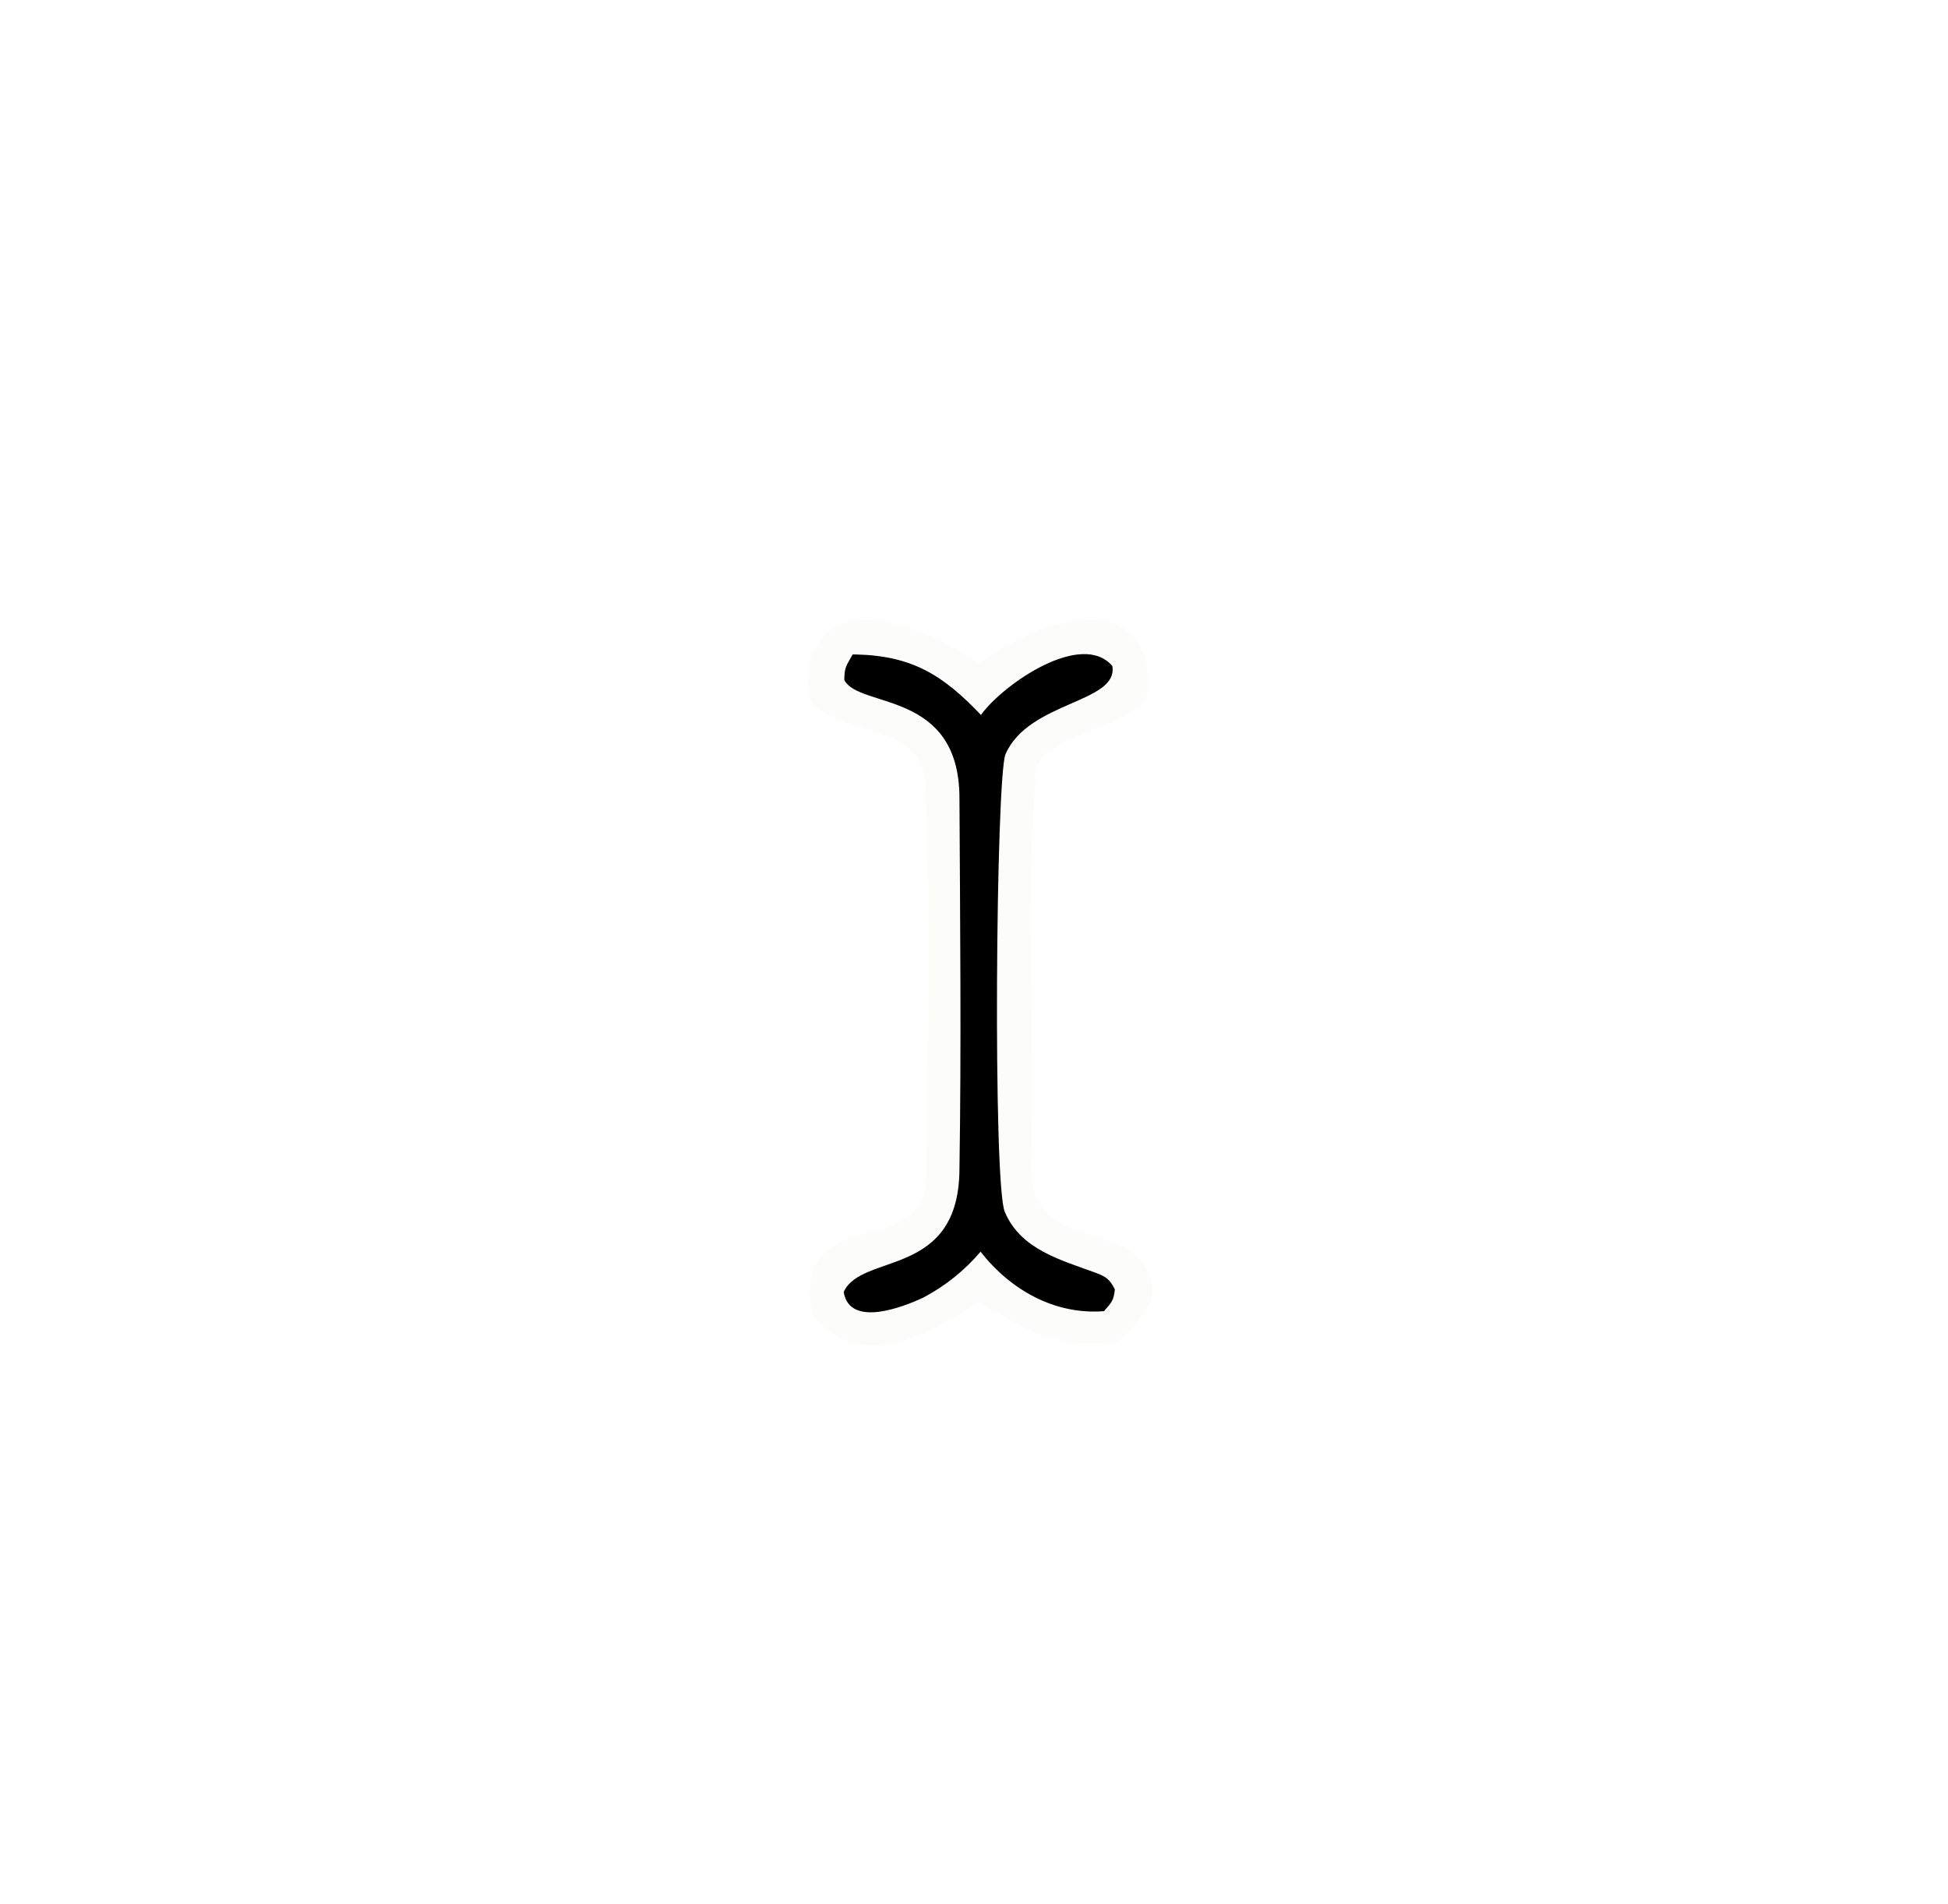
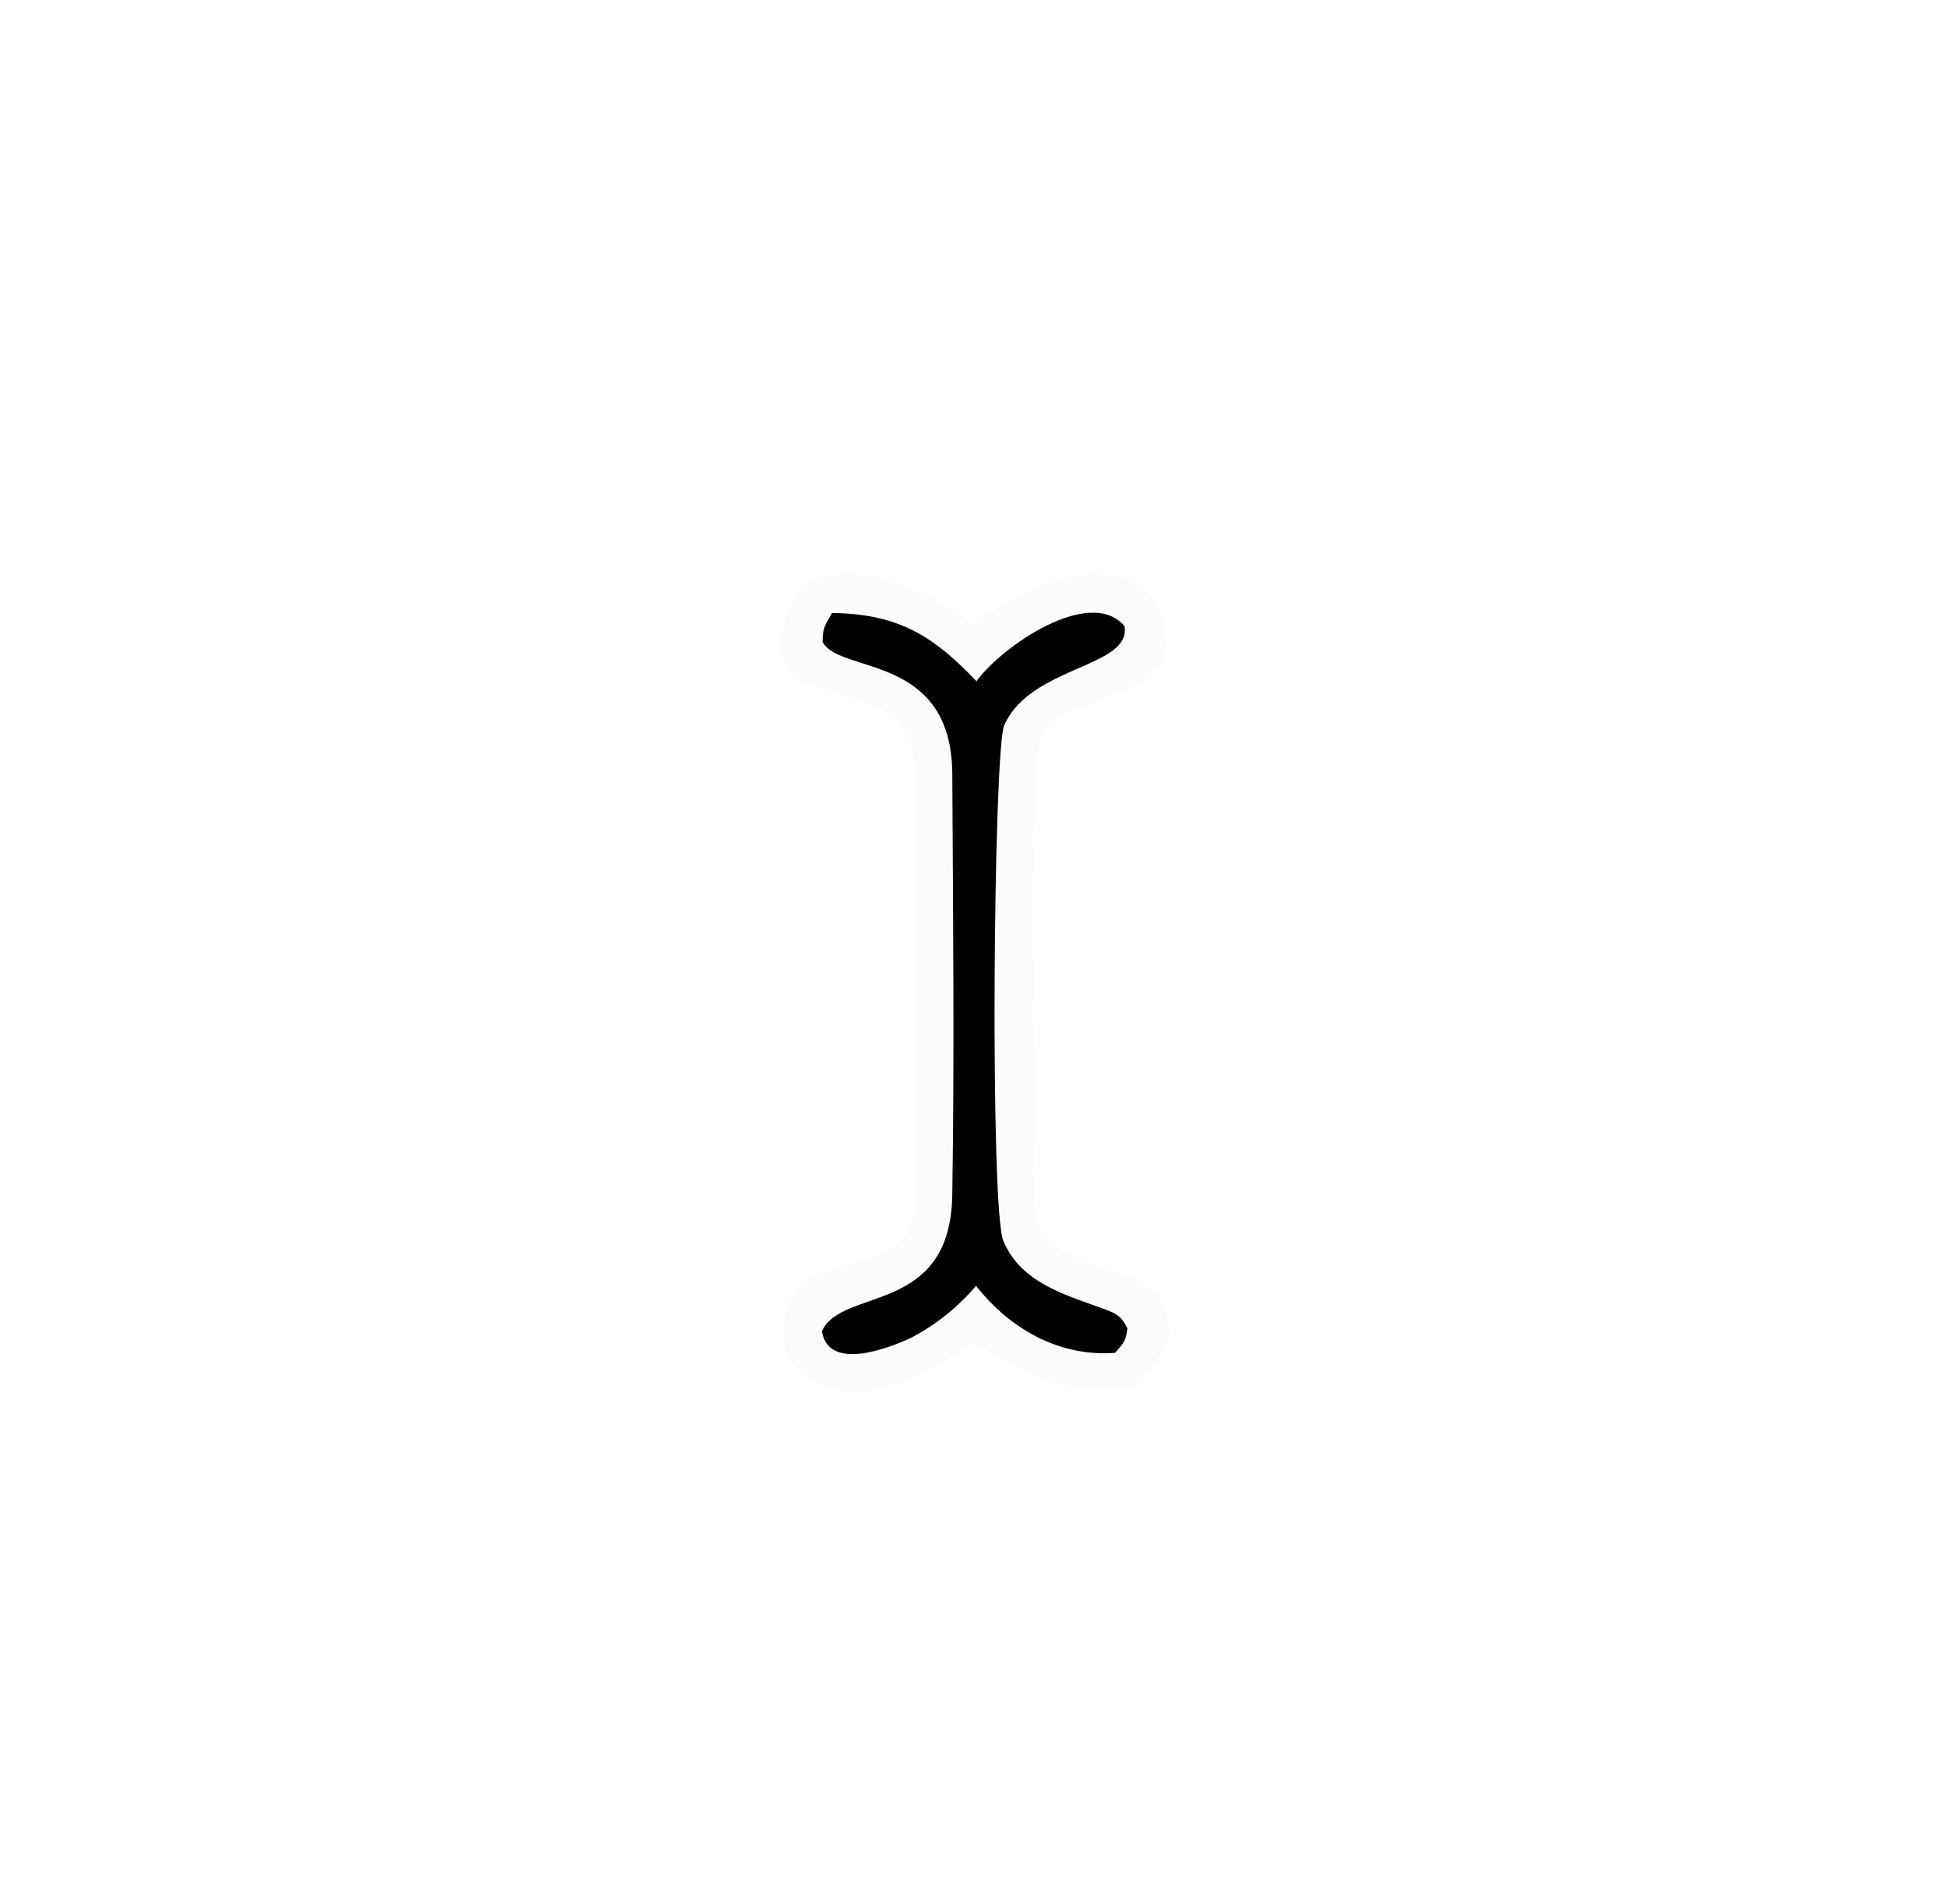
<svg xmlns="http://www.w3.org/2000/svg" width="44" height="43" viewBox="0 0 44 43">
  <defs>
    <clipPath id="clip_jepriwin11_02">
      <rect x="0" y="0" width="44" height="43" />
    </clipPath>
  </defs>
  <g clip-path="url(#clip_jepriwin11_02)">
-     <svg x="3.81" y="5.41" width="38.28" height="37.41" viewBox="96.4 -123.3 262.5 258.967" preserveAspectRatio="xMidYMid meet" style="overflow:hidden">
+     <svg x="1.39" y="3.29" width="43.12" height="42.14" viewBox="96.4 -123.3 262.5 258.967" preserveAspectRatio="xMidYMid meet" style="overflow:hidden">
      <path style="stroke-width:1" d="M-45.6 201.5c7.4-6.6 17.2-7.5 22.8 2 9.5-2 13.8-.1 19.8 7.3 9.1-1.4 15.2 2 17 11.5 0 13.8 1 29.7-2 43.1-1.2 5.6-5.3 11.6-6.8 17.2-1.6 6 0 10.6-3.5 15.9-9.8 5.4-39.6-.4-50.9 2.3-12.5-2.8-5.3-11.4-10.2-16.8-14.9-16.6-25.3-19.2-21.4-44.4l.7-2.4c2.8-8.1 6.8-11.2 14.2-14.8-.2-6-.6-12 2.7-17.4 4.3-7 11-7.5 17.6-3.5Z" />
      <path style="stroke-width:1" d="M-36.5 202.6c12-.6 6.5 7 11.6 10.7 3 .1 8-11.4 16.2.2 1.4 14.4 4.4 3.1 10 2.6 5.7.1 6.8 5.7 6.7 10.5-.4 12.6 1.2 26.4-2 38.7-1.3 5-5 10-6.4 15.1-1.1 4.2-.2 10.6-3.1 13.6-3.2 1.4-34.5.6-41.2.7-1.4 0-5.8.3-6.3-1.5-1-3.5-1.4-9.6-3.5-12.7-4.7-7-13-11.3-17.5-18.5-4.7-7.2-5.2-20.7-.3-28 1.6-2.4 4-3.8 6.4-5.4.3 3.8-.7 14.4 2 16.4l1-.2c8.7-6-3.8-34 7.9-39.7 6.4-3.2 8.1 6 11.9 7.3 2.9-2.5.4-6.2 6.6-9.8Z" fill="#FCFCFB" />
      <path style="stroke-width:1" d="M726.3-55.7c6-13.7 15.5-12.3 23.1-1.5.7 1 3.4.2 4.7 0 8.7-.5 10.2 6.5 11.8 13.1 1 .8 4.6.7 5.2.6 13.2-.5 10.5 19.9 10.8 28v.6c-1.3 17.2 2.4 26.3-4.2 44.4a166 166 0 0 1-2.6 4.3c-11.3 18.2-32.8 20.1-51.2 12l-1.7-1.1c-7-4.6-12.8-12.8-18-19.5-6.3-8-16.3-16-18.4-26.3 3-15.4 15-13.4 24.3-5 .2-7.9.2-15.8 0-23.7-.1-12.1-2.4-29.9 16.2-26Z" />
      <path style="stroke-width:1" d="M736.5-59.6c7.2-.1 7.3 5.7 7 11.4-.3 10.7-.2 21.5-.1 32.3 0 1.3.8 2 1.7 2.7 1.9.5 1 .6 3 0 4.7-6.3-5.4-44.4 9.1-37.4 6.5 6.7-2.7 42.3 6.1 41.8 5-4.9-1.5-24.8 5.4-29.2 3.2-.5 7.1 1.8 6.8 5.2-2.7 27.5 11.4 72.1-28.3 77.3-16 .4-22.8-3-32.5-15.9-6.4-8.7-17-18.3-22.3-27.4-3.3-5.6 6.5-11.9 12-3.6 1.5 2 8.6 7.3 11.2 8.4l.7.2c.2-7.5-1-50.7.8-54 .8-1.4 2.7-3 4.3-3.2 1 0 1.8.2 2.6.9 4.8 3.8 2.3 26.6 3.2 33.3.2 1.9.6 3.4 2 4.6l1.1-.2c.6-.4 1.8-1.2 1.9-1.7 1.5-13-.8-27.6.7-40.7.3-2.6 1.6-3.5 3.6-4.8ZM724.9 204.3c0-6 .7-14.3 8.8-14.6 2.2-.1 4.4.7 6 2.3 3.5 3.5 3.4 7.6 3.4 12.1a44 44 0 0 1 34.9 35.4c9.9-.5 14.5 1.3 13.8 12.4-2.6 3.4-3 4.2-7.3 5.4-2.4 0-4.5-.5-6.3.6-.7 1.6-.7 2-1 3.8a45.4 45.4 0 0 1-34.1 31c0 4.3.2 7.7-2.7 11.1a8.4 8.4 0 0 1-12.6.4c-3.3-3.6-3-7.2-3-11.6a44.9 44.9 0 0 1-17.6-8.1 42.8 42.8 0 0 1-17-27.6c-6.7.7-9.5 1.2-13.6-4.7-3.5-11 4.8-13 13.4-12.6a44 44 0 0 1 35-35.3Zm-17.8 47.1a27.1 27.1 0 1 0 54-6 27.1 27.1 0 0 0-54 6Z" fill="#FCFCFB" />
      <path style="stroke-width:1" d="M732.9 194.5c7.2.3 5.5 8.2 5.5 13.7 20.3 2.4 32.4 16.1 35.7 35.7 2.6.1 10.7-.5 11.8 1.2 6.5 9.7-8.4 7.7-11.8 7.5a40 40 0 0 1-29.2 34.8c-2.2.6-4.6 1-6.8 1.3-.2 5.7 2.1 10.5-3.3 13.9-7.2-1.4-5.1-7.8-5.2-13.9-20.3-3.3-32-16-35.7-35.9-4.7.1-12.2.9-14-4.5 1.8-5.2 10-4.4 14.3-4.2.5-6 2.4-11.8 5.5-17 7.3-12 17.2-16.2 30-19.3-.2-5.1-1.4-10 3.2-13.3Zm-25.8 57a27.1 27.1 0 1 0 54-6 27.1 27.1 0 0 0-54 6Z" />
      <path style="stroke-width:1" d="M732.7 216.5a32 32 0 1 1 2.8 64 32 32 0 0 1-2.8-64Zm-25.6 35a27.1 27.1 0 1 0 54-6 27.1 27.1 0 0 0-54 6Z" fill="#FCFCFB" />
      <path style="stroke-width:1" d="M731.5 239.3a9.4 9.4 0 1 1 5 18.2 9.4 9.4 0 0 1-5-18.2Z" fill="#FCFCFB" />
      <path style="stroke-width:1" d="M732 244.3a4.7 4.7 0 1 1 4.2 8.3 4.7 4.7 0 0 1-4.3-8.3ZM456.6-6.6c.5-15.2-1-31.5.6-46.6 1.2-11 14.9-14.6 22.3-7.6 4.8 4.6 3.8 17.8 3.7 24C499.5-34 520.7-33.1 523-13c0 17.6 2.6 36.3-11.1 49.8a34 34 0 0 1-25.3 9.7c-14.2.2-21.9-6.8-31-16.5-5-5.2-10.3-10.3-15.2-15.3-5.2-5.4-6.4-7.5-6-14.8 3.8-11 12.9-13.2 22.3-6.5Z" />
      <path style="stroke-width:1" d="M469-58.5c11.6.6 7.9 17.7 8.2 26.8 10.3 3 31 3 36.4 11.2 4.4 8 3.8 27.4 2.3 36.2-3.4 19.6-20.8 27.4-38.2 23.6-1.6-.4-3.4-1.2-4.9-2C468 34.6 441.6 8.7 440.5 4a6.3 6.3 0 0 1 1-5.2c1-1.5 2.6-3 4.4-3.2 5.4-.8 12.4 8.7 16.6 11.7l.4.3c0-10.3-1.2-55.6 1-61.8.9-2.4 2.9-3.4 5-4.4Z" fill="#FCFCFB" />
      <path style="stroke-width:1" d="m-38.7-44.7 18.6 18.4C-14.6-21 1.2-6.7 3.7-.4c2 16.8-10 17.6-22.6 20.1a53.8 53.8 0 0 0-27.6 16.1c-4.8 4.9-10 8.6-17.3 5.6-6.8-3-8.4-8.7-8.5-15.5l.3-73.8c0-2.3 1.6-5 2.7-6.4l.6-.7c9.2-8.7 20.3.8 30 10.3Z" />
      <path style="stroke-width:1" d="M-60.5-52.5c1.2 0 2.3.1 3.5.5 1.5.4 2.7 1.3 3.9 2.3C-47-44.4-6-4.7-3.6 0a8.4 8.4 0 0 1 .5 7c-1.8 4.7-13.5 5.5-18 6.5a59 59 0 0 0-7.7 2.5c-11 5-16 9.1-24.4 17.3-4.7 4.4-9 3-12.7-2.2a267 267 0 0 1-.2-14.4c.3-21.2.2-42.5.2-63.9 0-2.8 2.7-5 5.4-5.3Z" fill="#FCFCFB" />
      <path style="stroke-width:1" d="M217.6 196.7a52.7 52.7 0 0 1 55.7 56.7c-1.5 19-10.3 30.8-25.8 42-10.8 7.8-28.2 7.6-27.6-10 .2-7.8 12-10 17.7-14.2 1.6-1.5 3.2-3 4.5-4.8a29.4 29.4 0 0 0 5.2-22.1c-4.2-25.2-37.6-29.7-50.1-8-4.7 8.1-10.8 16.4-20.8 8.8-11.2-8.7-2.6-21.1 4-29.4a52.6 52.6 0 0 1 37.2-19Z" fill="#0A61B2" />
      <path style="stroke-width:1" d="M422.4 209.2c14.4 13.5 29 27.8 42.3 42.3 1.8 2.1 1.7 7.6 1.3 10.3-3.1 9.2-11.7 9.4-19.8 11.6a47 47 0 0 0-16 7.1c-5.3 3.8-8.6 10.3-15.6 11-3.4.3-6.8-.7-9.4-3-1.6-1.3-3.7-4.3-3.9-6.4-1.6-20.4.7-42.6-.6-62.9 2-11.3 13.8-17.5 21.7-10Z" />
      <path style="stroke-width:1" d="M411.9 212.6c6.2-.6 8 2.2 12 6.3 10.7 10.9 21.8 21.2 32.2 32.2 13.5 14.1-8.5 15-17.2 17.9a52 52 0 0 0-11.7 6.4c-5 3.2-11.7 12.5-18.2 8.7-2.4-3.8-2.1-14.7-2-19.3.3-15.9-.6-31.9.4-47.7.2-2 3-3.6 4.5-4.5ZM221.8-56.8c8.1-6.5 26.3-13.2 26.7 3.4-.7 6.8-17.2 7-17.7 13.3-1.8 20.3-.1 40.9-.8 61.3-.4 15.5 18.3 7.5 19 20.1 0 2.4-3.5 6.3-5.4 7.8-9.7 1-13.6-1.4-21.8-6.2-8 5.2-18.4 11-26 2.1-3.5-18.2 17.6-8.3 17.8-21.5.2-20.5.6-41-.1-61.4-.4-11.5-18.5-7.2-18.4-15.6 0-17.3 20.2-8.7 26.7-3.3Z" fill="#FCFCFB" />
      <path style="stroke-width:1" d="M222.2-49c3.5-4.8 15.7-13.2 20.5-7.6 1 5.8-13.1 5.5-16.7 13.8-1.5 3.6-2 67.4-.1 71.6 2.5 5.9 8.8 7.5 14.2 9.5 1.6.6 2.2 1 3 2.6-.2 1.8-.5 2-1.7 3.4-7.7.6-14.6-3.3-19.3-9.3a30.2 30.2 0 0 1-9 7.2c-3.2 1.5-11.5 4.7-12.4-.9 2.8-6.2 18-2.1 18.1-19.2.3-19.1.1-38.9 0-58 0-17-15.7-14-18-18.5 0-2 .3-2.2 1.3-4h.5c8.9.2 13.7 3.3 19.6 9.5Z" />
      <path style="stroke-width:1" d="M513.6 211.7c7-1 15.4 1 21.6 4.5a40 40 0 0 1 14.6 55c-5 8.2-11 15.1-21.5 9.5-8.3-7.8-1.8-14.7 3.9-21.3 3.7-5 3.4-16.1-3-21.7-11.3-10.3-25.6-1.9-28.7 6.1-2.8 7.2.6 14.5-3 19.3-8 9.5-19.2 2.5-19.7-8-1.1-22.8 13-41 35.8-43.4Z" fill="#0A61B2" />
      <path style="stroke-width:1" d="M488.6 510.4c8.3-3.9 17.8 8.8 22.8 14 1.6-3.6 2.7-6.2 6.8-7.7 2.4-.9 5-.6 7.3.6 3.9 2.1 4.6 5 5.6 8.7-1.1 19.9 6.2 34.2-21.8 32-7.7-.7-17.2 1.4-20.4-8 0-7.5 2.2-9.2 8.6-11.8-4.5-5.1-10.4-9.8-14.1-15.6-1-5 .3-9.9 5.2-12.2Zm-2 43.4 2.3 6.5c0-.1-2-5-2.4-6.5Z" />
      <path style="stroke-width:1" d="M491.7 514.9c3.8.5 20 18.9 25.3 23.2.4-3.6-.3-12.8 1.2-15 1.3-1 1.4-1 3-1.1 4.4 1.4 4.4 8.6 4 12.4-.6 5.6 1.7 14.2-3.3 17.5l-18.3.1c-3.6 0-7.5 0-8.9-3.9 1.3-6 11.2-4.1 16.6-4.4-3.8-4-22.2-21.6-22.5-25 .5-1.8 1.6-2.6 2.9-3.8Z" fill="#FCFCFB" />
      <path style="stroke-width:1" d="M181.7 478.5c9 0 10.8 9 7.2 16.2 11-.1 21.4-3 25.3 9.4-.7 3-1 4.6-2.9 7.1-6.5 5-14.4 2.9-22.6 3.3 1 1.6 1.7 3 2.6 4.8.8 13.8-13.3 14.5-20.1 5.8-6.9-8.6-19.7-14-13.6-26.2 5.6-6 16.7-20.3 24-20.4Z" />
      <path style="stroke-width:1" d="M180.5 483.8c11.7 2-1.5 12.9-4.7 16.6 6.4.1 31.7-2.7 32.3 4.9-2.7 6.8-28.2 1-32 3.9l.6 1.2c2.8 3.2 8 7 8.9 11-1.8 12-22.9-12.6-23.5-17.1 1.1-3.8 15-17.2 18.4-20.5Z" fill="#FCFCFB" />
      <path style="stroke-width:1" d="M-56.4 461c24.5-26 21.7-22.9 45.6.6 4.3 5.5 3.3 8 .5 13.9l-4 2.3c-4.8.6-5.6.2-10-1.8 0 4.7.3 10 .1 14.7-2.3 7.6-10.2 11-16.5 5.4-4.2-3.7-3-14.4-3-20.1-9.7 5-16.2.7-16.2-10 1-2 2-3.4 3.5-5Z" />
      <path style="stroke-width:1" d="M-33.9 448a99.4 99.4 0 0 1 19 18.7c.7 1.6.8 2.6.2 4.2-4.8 3.8-11.5-5-15.4-8.5-.1 8 1 20.7-.6 28.6-.2 1.2-2.1 2-3.3 2.4-2.8-1.3-3.5-2.5-3.7-5.6-.3-8.4 0-17.4 0-25.8-3.7 2.8-8.7 9.3-12 10.4-1.8-.2-1.8-.2-3.3-1.3-1.5-3.1.5-6 2.8-8.1 4.9-4.5 10.7-12 16.3-15Z" fill="#FCFCFB" />
      <path style="stroke-width:1" d="m753 471.6-.4-.2c-15.4-6.9-7.5-22.5 9.2-20 10.9 1.7 21-5 25.5 10-1 7.2.4 17.5-.9 25.4l-.3 1.7c-6.9 9.2-14.9 5.7-19.4-3.6-5.6 7.6-15.7 19.7-25.5 11.8-2-3-2.2-4.5-2.3-8 2-6 9.4-12.5 14-17.1Z" />
      <path style="stroke-width:1" d="M753.6 457.6c3 0 25.7-1.2 26.4 1.5 1.5 5.5 3.2 25.5-2 28.8-6.8.3-4.8-11.3-5-16.9-3 3.4-8.6 8.2-12.2 11.8-3.4 3.4-8.7 10.6-12.8 10.9-2-1-1.5-.4-2.5-2-.2-2.7 1-4.5 2.7-6.4 6-6.8 13.2-12.8 19-19.9-5-.2-12 .8-16-1.9-1-1.6-.8-.8-.7-2.5 1.2-1.8 1.3-2.1 3-3.4Z" fill="#FCFCFB" />
      <path style="stroke-width:1" d="M700.8 524c8.3-7.8 16-21.6 27.5-9.4.9 4.5 1.4 6.8-1.6 10.9-3.2 4.4-8.1 8.4-11.9 12.5 7.6 2.7 10 7.4 7.3 15.1-5.4 5.8-11.7 4.5-19 4.7-5.9.2-12.5.4-17.8-2.1-3-1.4-3.6-4.9-4.4-7.8-.1-6.7-.3-13.6 0-20.2.2-6.9 4.1-12.2 11.5-11.3 5 .6 6.5 3.4 8.4 7.6Z" />
      <path style="stroke-width:1" d="M719 514.9c2.8 1.2 3.6 1.4 4.2 4.3-1 3.8-18.3 20.1-22.2 24.4 2.7.4 13.3-.3 14.8 1.3 9 10-19.5 7-24.8 7-3.9-1.2-4.2-5.2-4-8.8.1-5.1-2-18 3-21.1 6.8-.3 5 11.3 5 16.3 7.2-6.2 17.8-19 24-23.4Z" fill="#FCFCFB" />
      <path style="stroke-width:1" d="M230.9 500.7c4-10.3 16.6-3.4 23.4-6.2-3.3-7.3-.5-15.8 7.6-16 7.6 0 19.8 15.7 25.3 21 2.6 12.7-4 14-11.7 23-4.3 4.9-11.5 11.2-18.3 7-3.8-2.4-5-7-4-11.4.6-1.4 1.4-2.4 2.3-3.7-8.3-.2-16.6 1.8-23.1-3a12.4 12.4 0 0 1-2.4-5.5c-.1-2.2 0-3.1.9-5.2Z" />
      <path style="stroke-width:1" d="M261.2 484c4.1 0 8.4 6.2 11.2 9.1 3 3.1 9.1 7.6 9.8 11.7a78.4 78.4 0 0 1-17.9 19.1c-1.5.9-2.6.9-4.2.4-1.6-1.5-1.2-.8-1.8-2.8.7-3.7 4.4-6.7 7.2-9.4l3-3.5c-3.4 0-39.4 3-31.5-6.7 1.8-2.2 26-1.4 31.1-1.4-2.7-3.7-9.4-8.3-9.5-13.2 0-1.3 1.6-2.5 2.6-3.4Z" fill="#FCFCFB" />
      <path style="stroke-width:1" d="M446 451.5c4.4-.2 10-.2 14.5.9 10.5 4 8.2 15-1 19.2 5.2 5.8 14.2 12.8 13.9 20-4.5 15.5-18.3 5.6-24-2-1-1.3-3.1-3.1-4.4-4.2-3.2 6.6-9.5 11.8-16.8 5.7-5.2-4.4-3.1-21.2-3.4-28.7 2.5-13 10.2-10.5 21.1-11Z" />
      <path style="stroke-width:1" d="M433.6 457.6c5.7-.2 21-.7 25.8.8.8.6 1.8 1.5 2 2.7.5 5.9-12.4 4.4-16.5 4.4 6.2 6.9 12.6 13.1 19.2 19.7 1.6 1.7 3.3 3.4 3.2 5.8-.5 1.6-1.6 2.2-3 3.3-3.7-.8-21.1-19.4-25.3-23.5-.1 3.8.6 12.4-.9 15.4-1.2 1.2-1.3 1.2-3 1.6-4.8-1.2-4.7-8-4.3-12 .4-5.5-1.5-14.7 2.8-18.2Z" fill="#FCFCFB" />
      <path style="stroke-width:1" d="m-35.5 510.1 3.6.5c3.8.6 5.2 2.7 7.2 5.6.5 5.9.5 11 .4 17 7.8-3.8 12.9-3 16.5 5.3 0 1-.1 3.9-.6 4.7-3.4 6.7-10.9 12.7-16 18.2-2.4 2.3-7 5-10.1 4.8-7.7-.7-17-14.1-22.9-19.4a33 33 0 0 1-2.5-3.3c-1-10.8 6.4-15.5 16-10.6 0-10-2.5-18.5 8.4-22.8Z" />
      <path style="stroke-width:1" d="M-35.6 515.9c7 0 5.5 6.4 5.6 11.8l-.2 19.6c4.1-3.4 10.2-13 15.3-9.6.6 1.2 1 1.8.6 3.4-1.3 4.2-15.5 17.4-18.8 19.4-4.4-.1-10.4-7.8-13.5-10.8-2.9-2.7-8-7.4-6.5-11.6 1.3-1.3 1.2-1.3 3-1.6 2.7.4 9.7 8.5 12.4 11.1 0-8.5-.7-20.8.4-29.4 0-.5 1.2-1.9 1.7-2.3Z" fill="#FCFCFB" />
    </svg>
  </g>
</svg>
